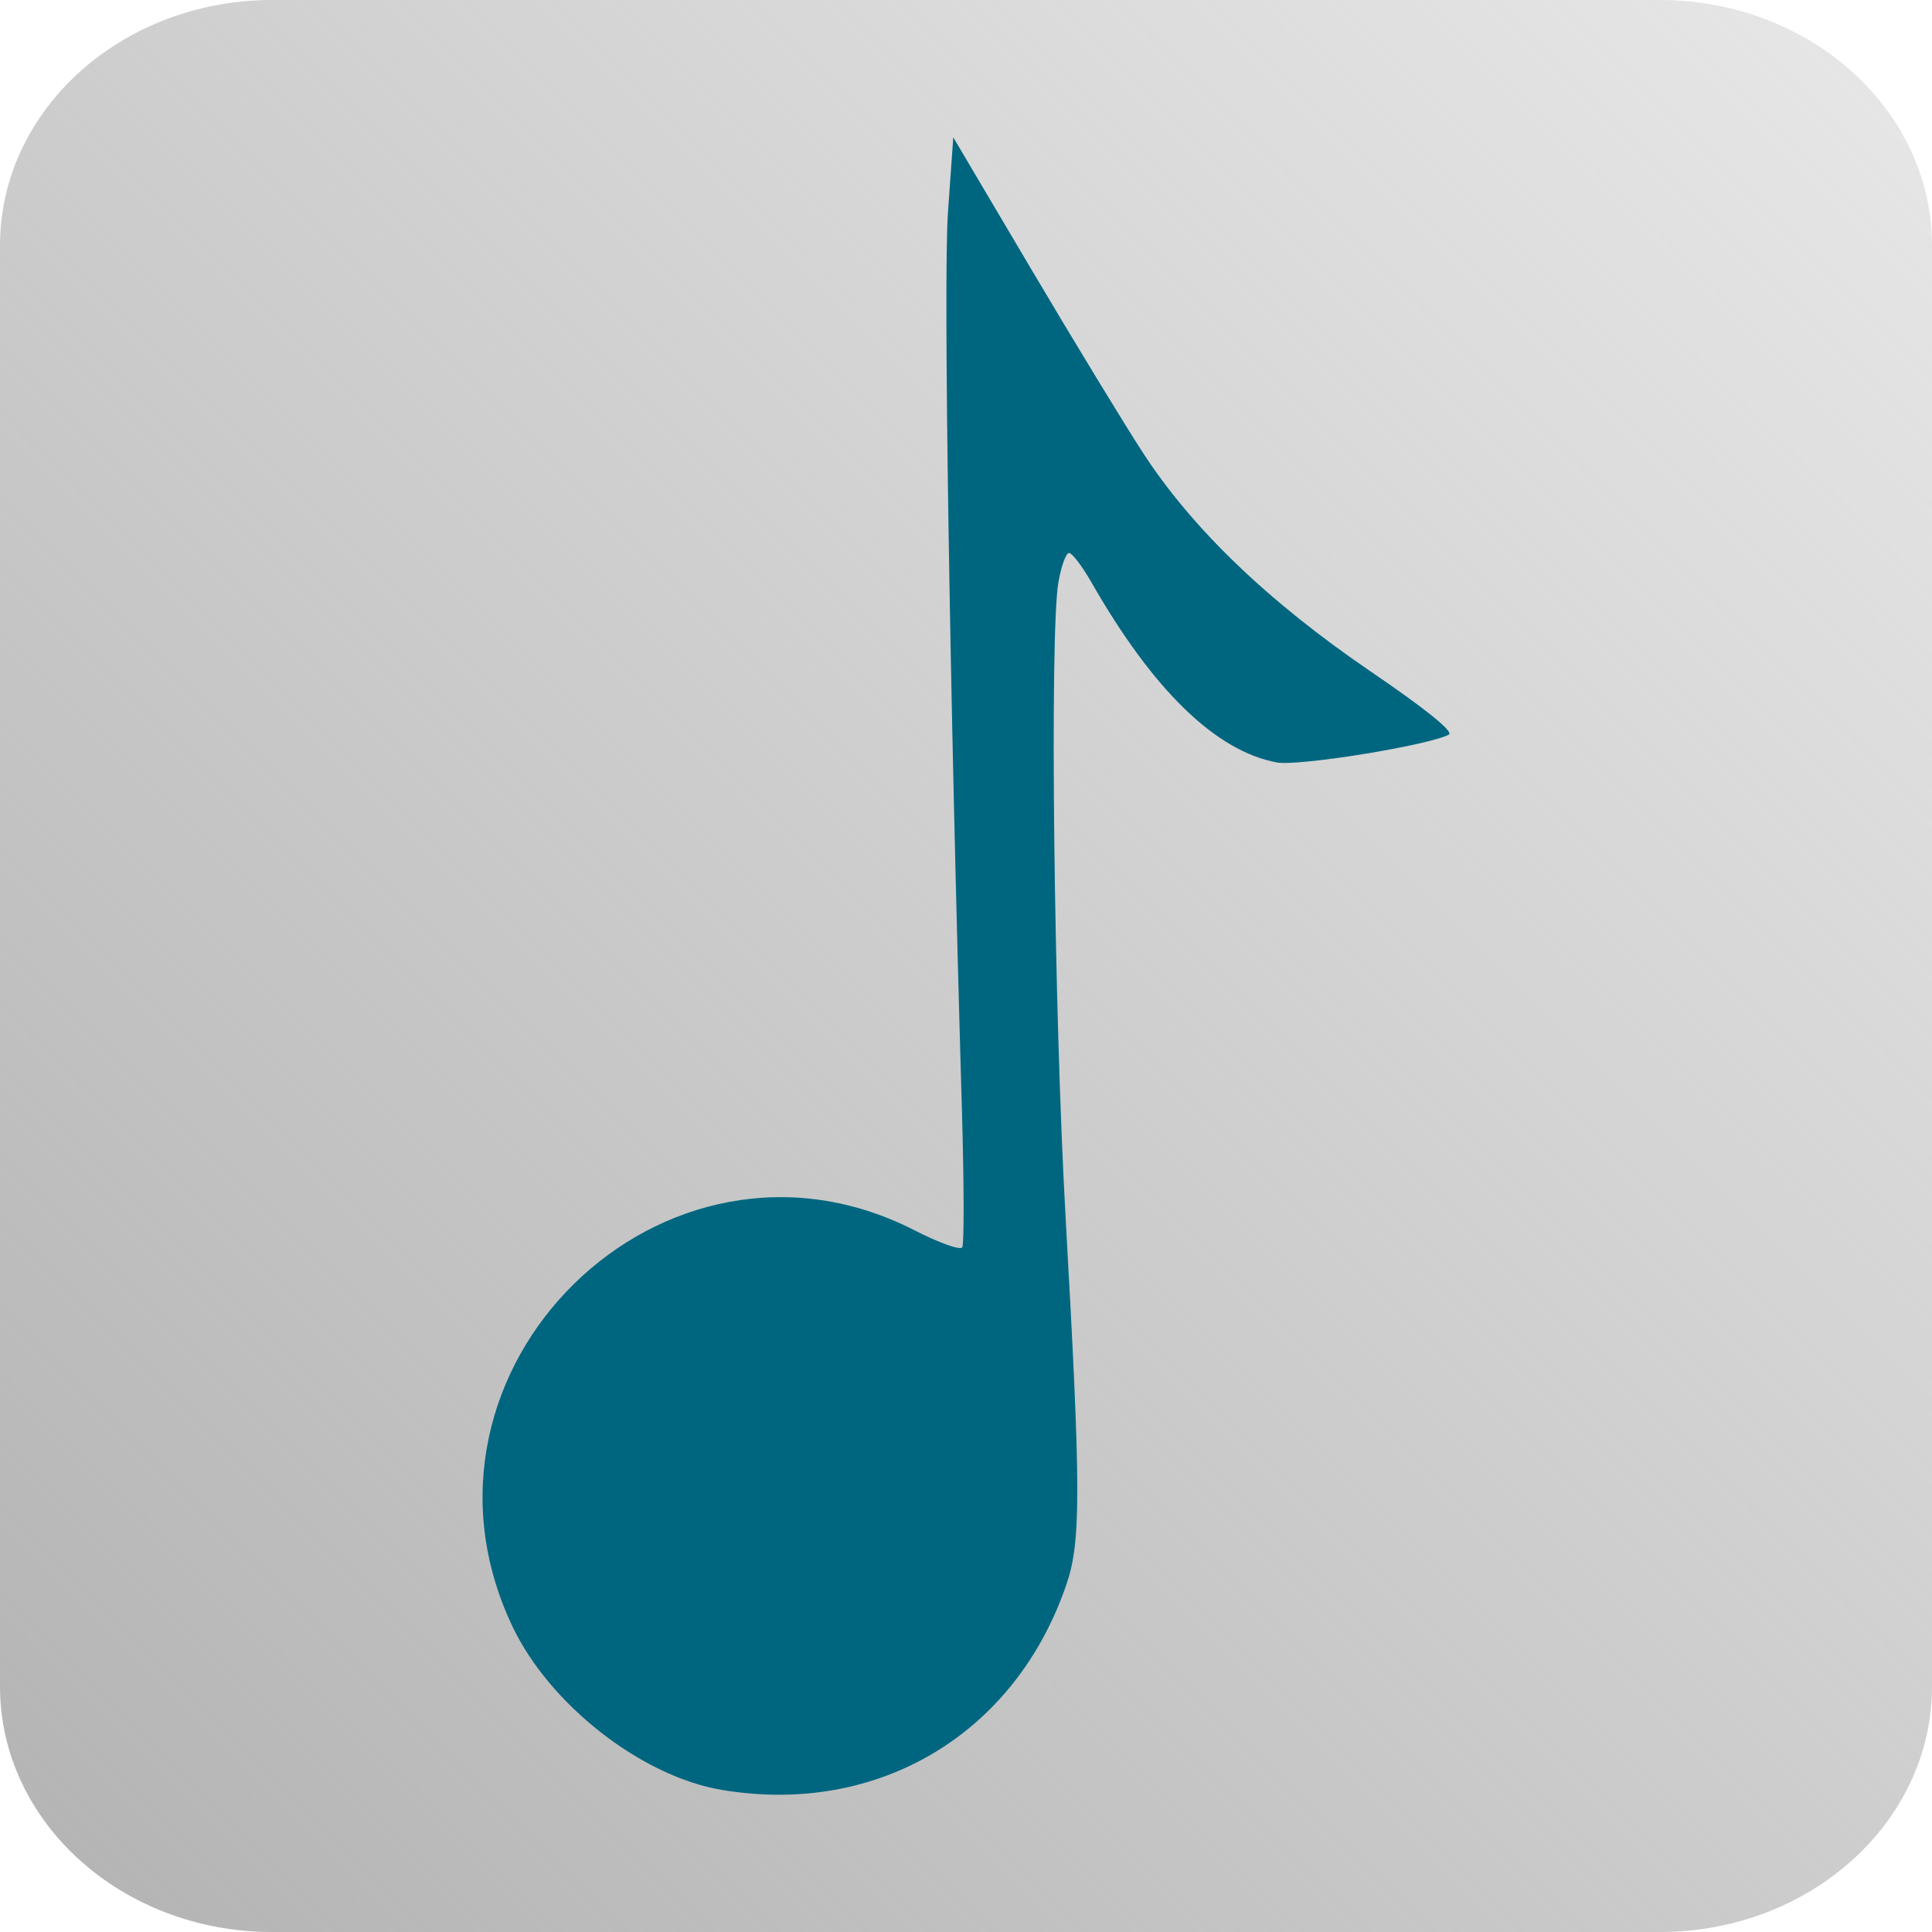
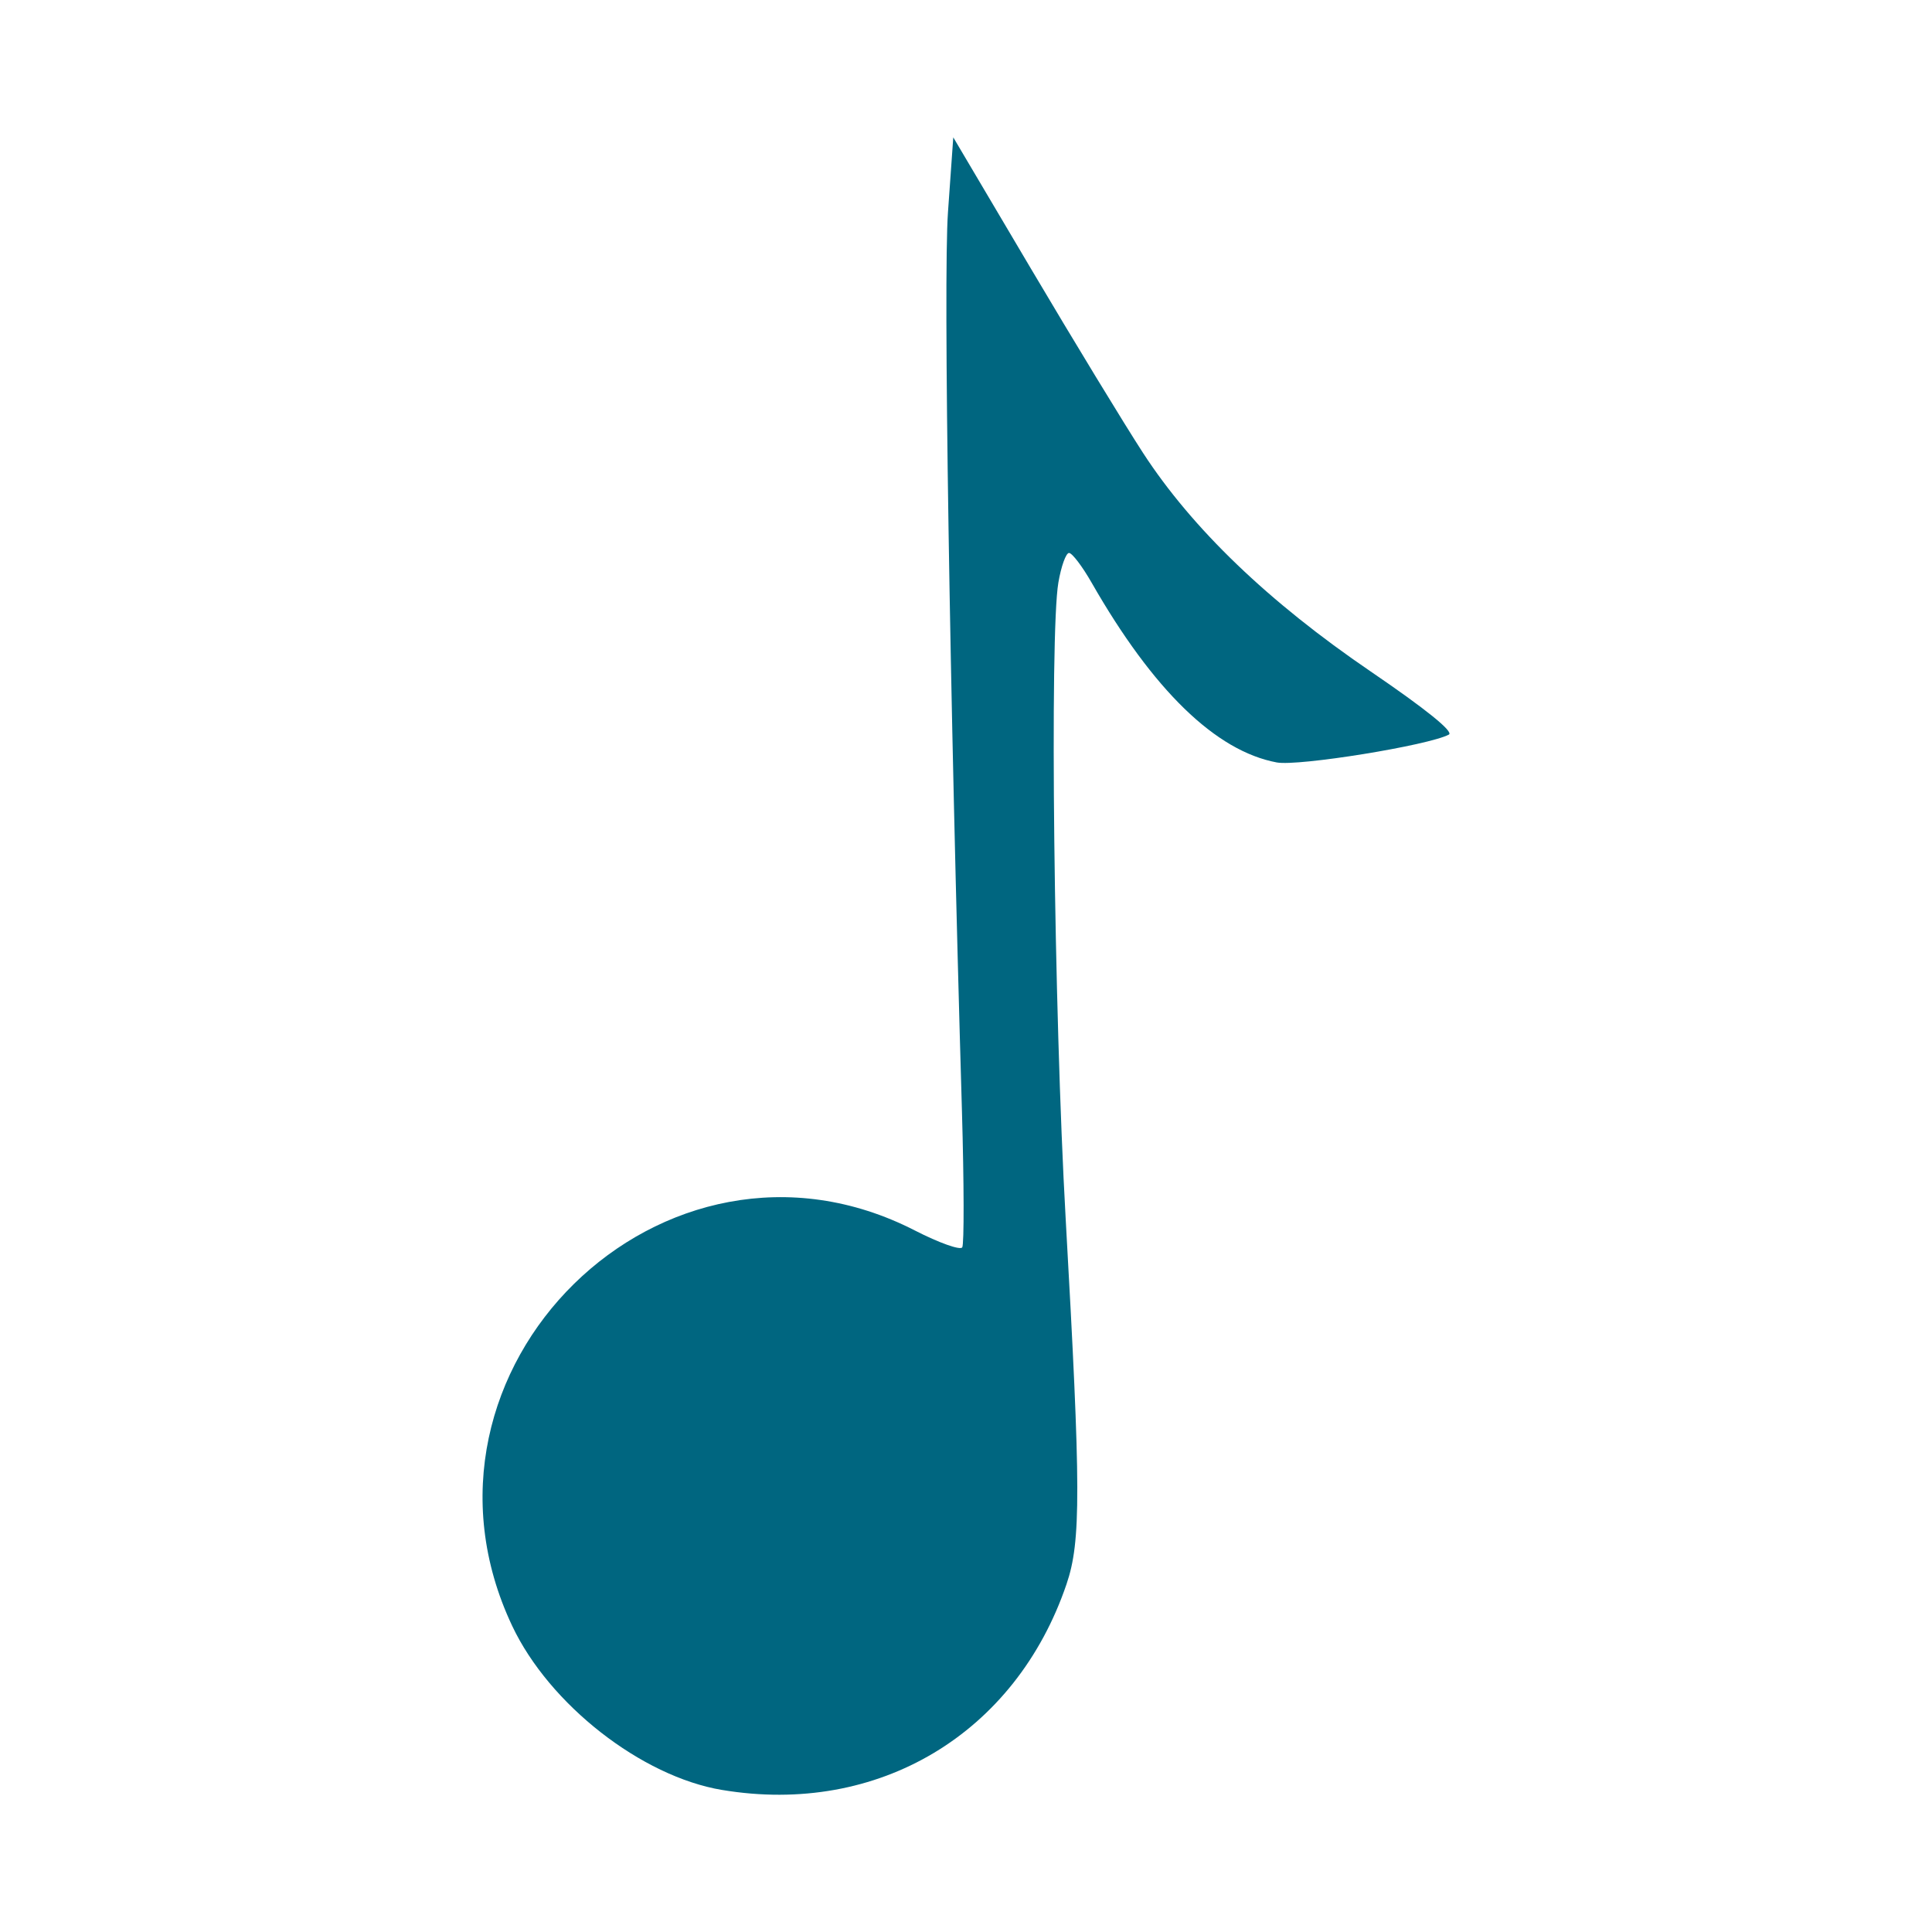
<svg xmlns="http://www.w3.org/2000/svg" id="svg2" viewBox="0 0 128 128" version="1.0">
  <defs id="defs4">
    <linearGradient id="linearGradient3024" x1="46.682" gradientUnits="userSpaceOnUse" x2="92.877" gradientTransform="matrix(4 0 0 4 -138.24 -2099.3)" y1="698.6" y2="652.4">
      <stop id="stop4885-2" stop-color="#b3b3b3" offset="0" />
      <stop id="stop4887-4" stop-color="#b3b3b3" stop-opacity="0" offset="1" />
    </linearGradient>
  </defs>
  <g id="layer1" transform="translate(-48.898 -567.87)">
-     <rect id="rect3000" rx="18.031" ry="16.263" height="128" width="128" y="567.87" x="48.898" fill="url(#linearGradient3024)" />
    <path id="path2563" fill="#006680" d="m96.738 686.46c-5.341-0.892-11.443-5.661-13.904-10.865-8.028-16.976 10.051-34.732 26.679-26.201 1.597 0.819 3.008 1.321 3.136 1.116 0.128-0.206 0.119-4.259-0.019-9.008-0.817-27.863-1.242-55.131-0.927-59.563l0.352-4.969 5.143 8.695c2.829 4.782 6.173 10.279 7.431 12.215 3.263 5.018 8.312 9.866 15.083 14.479 3.659 2.494 5.519 3.996 5.176 4.18-1.333 0.714-9.976 2.113-11.403 1.845-4.042-0.758-8.19-4.787-12.265-11.912-0.619-1.082-1.292-1.967-1.496-1.967-0.204 0-0.522 0.885-0.707 1.967-0.581 3.402-0.295 28.321 0.484 42.13 1.014 17.974 1.022 21.385 0.057 24.222-3.374 9.921-12.48 15.363-22.818 13.635z" />
  </g>
</svg>
